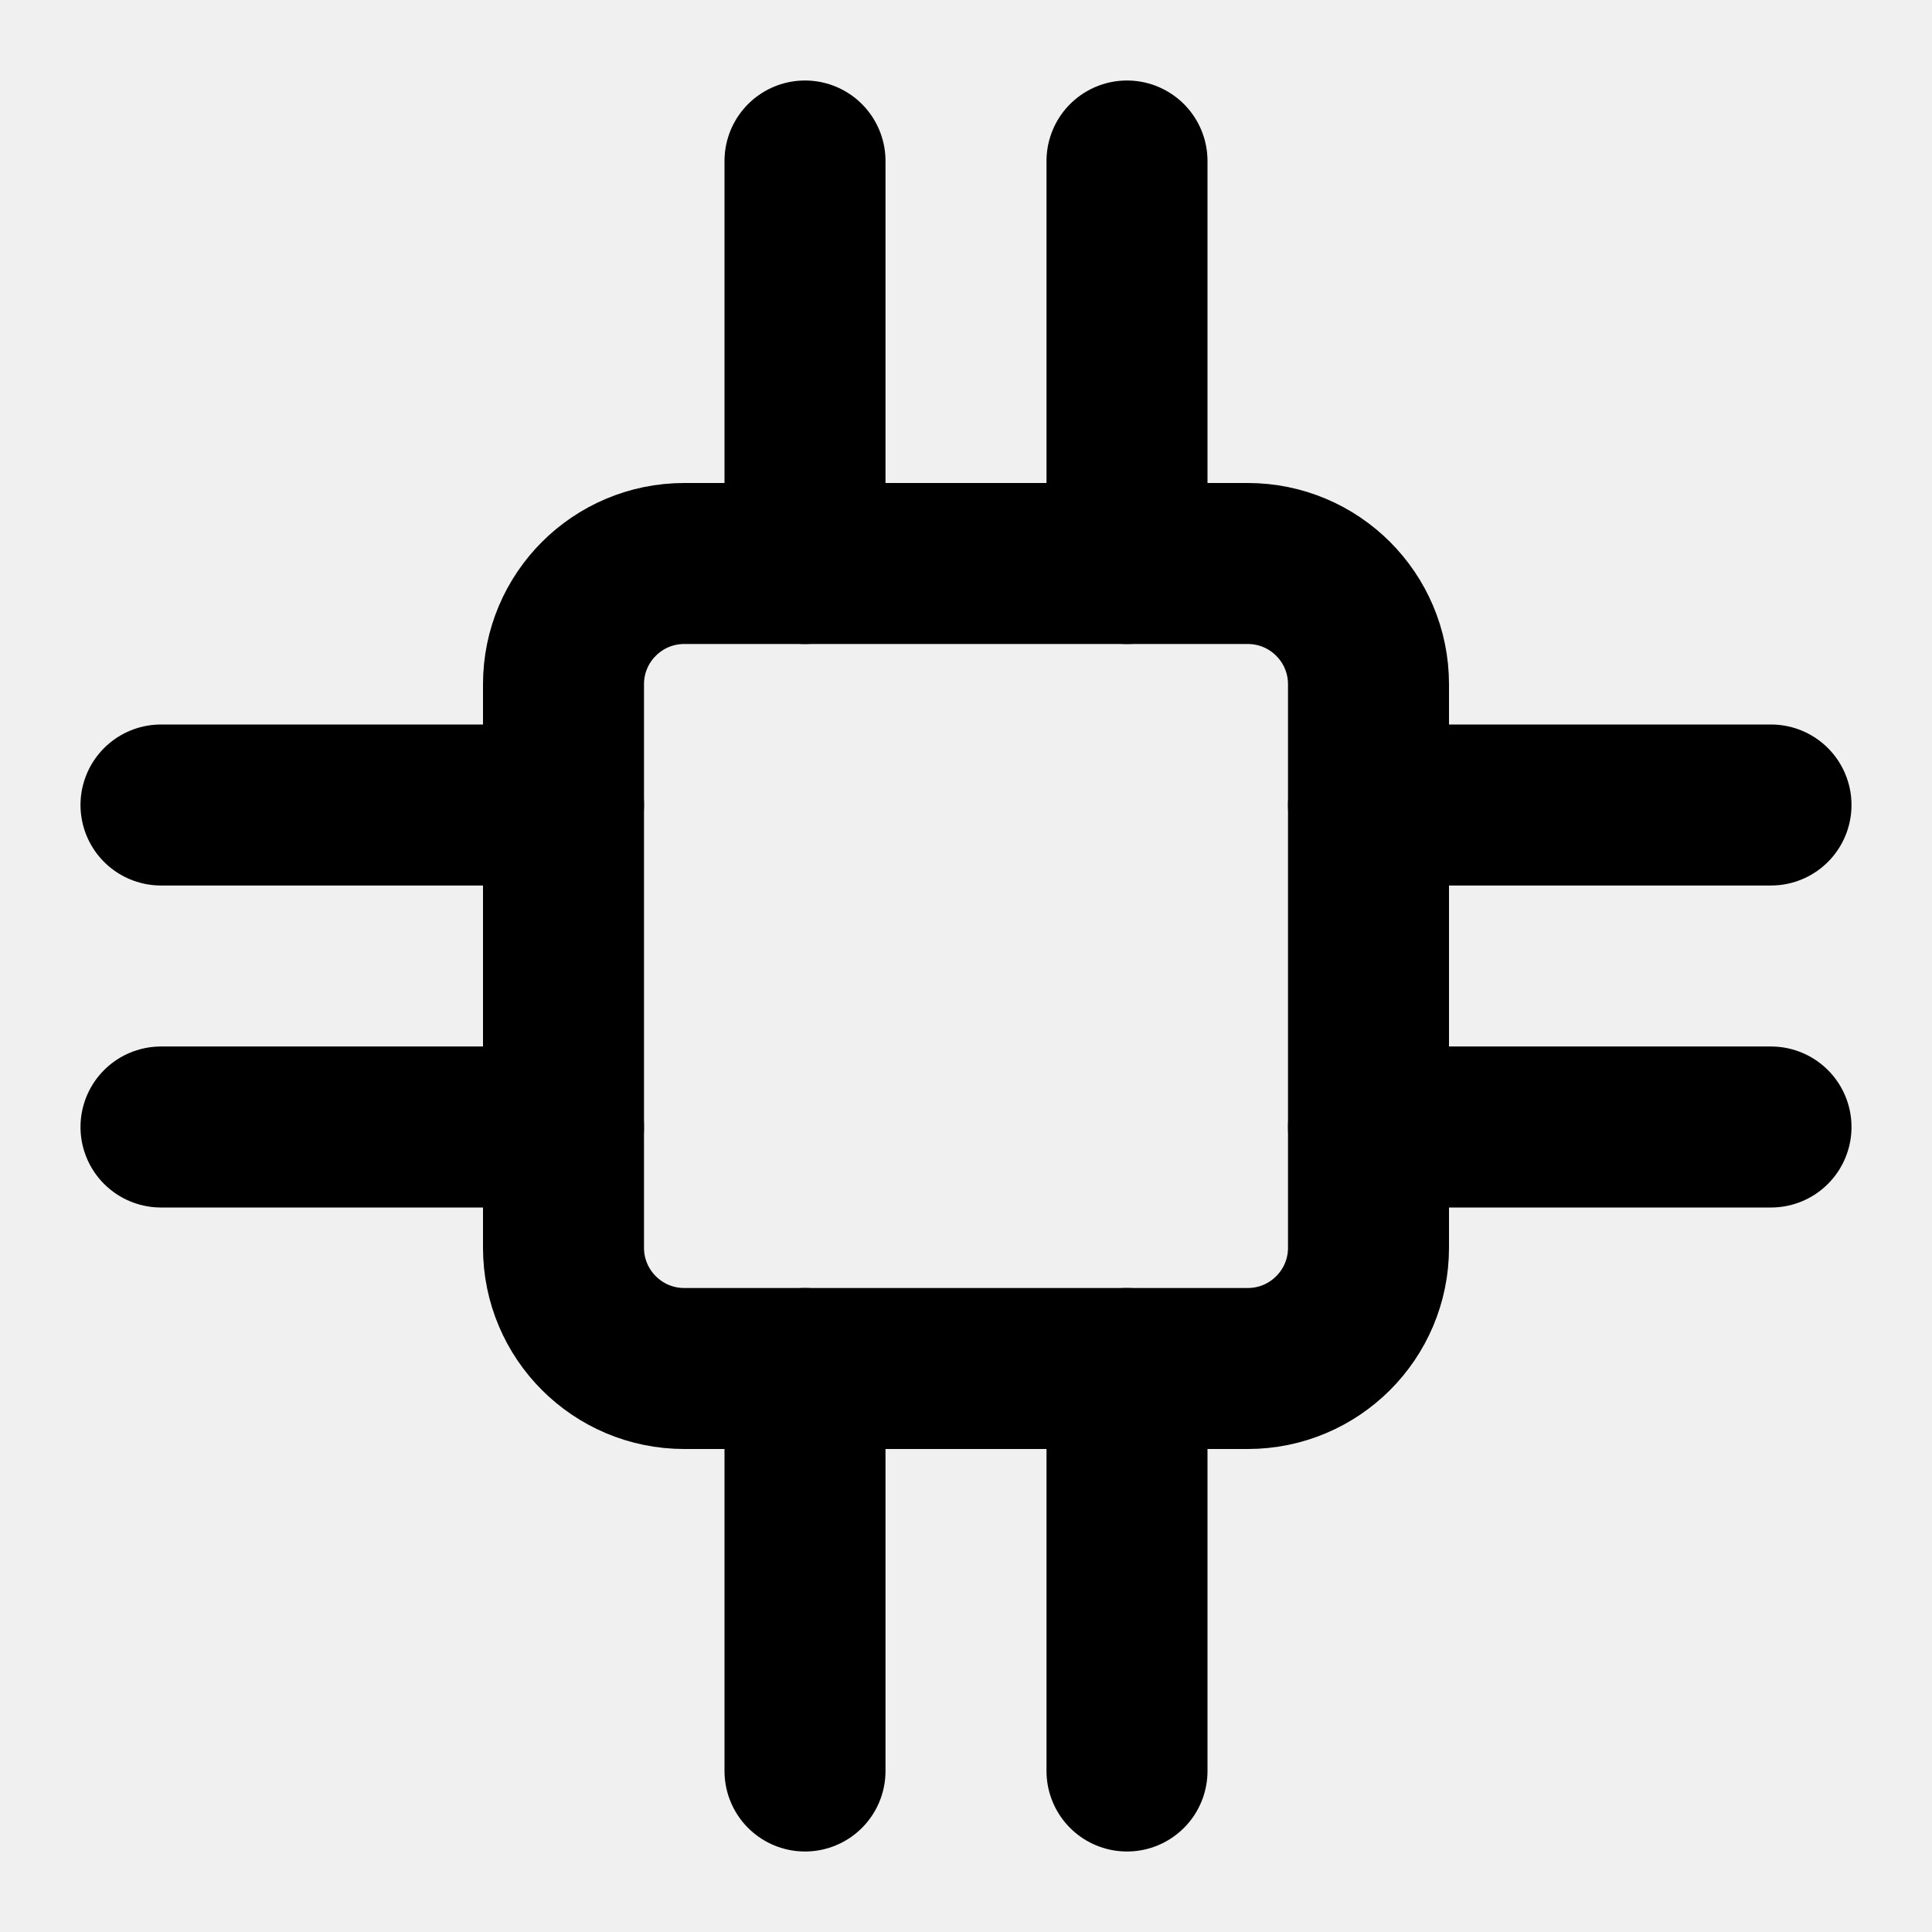
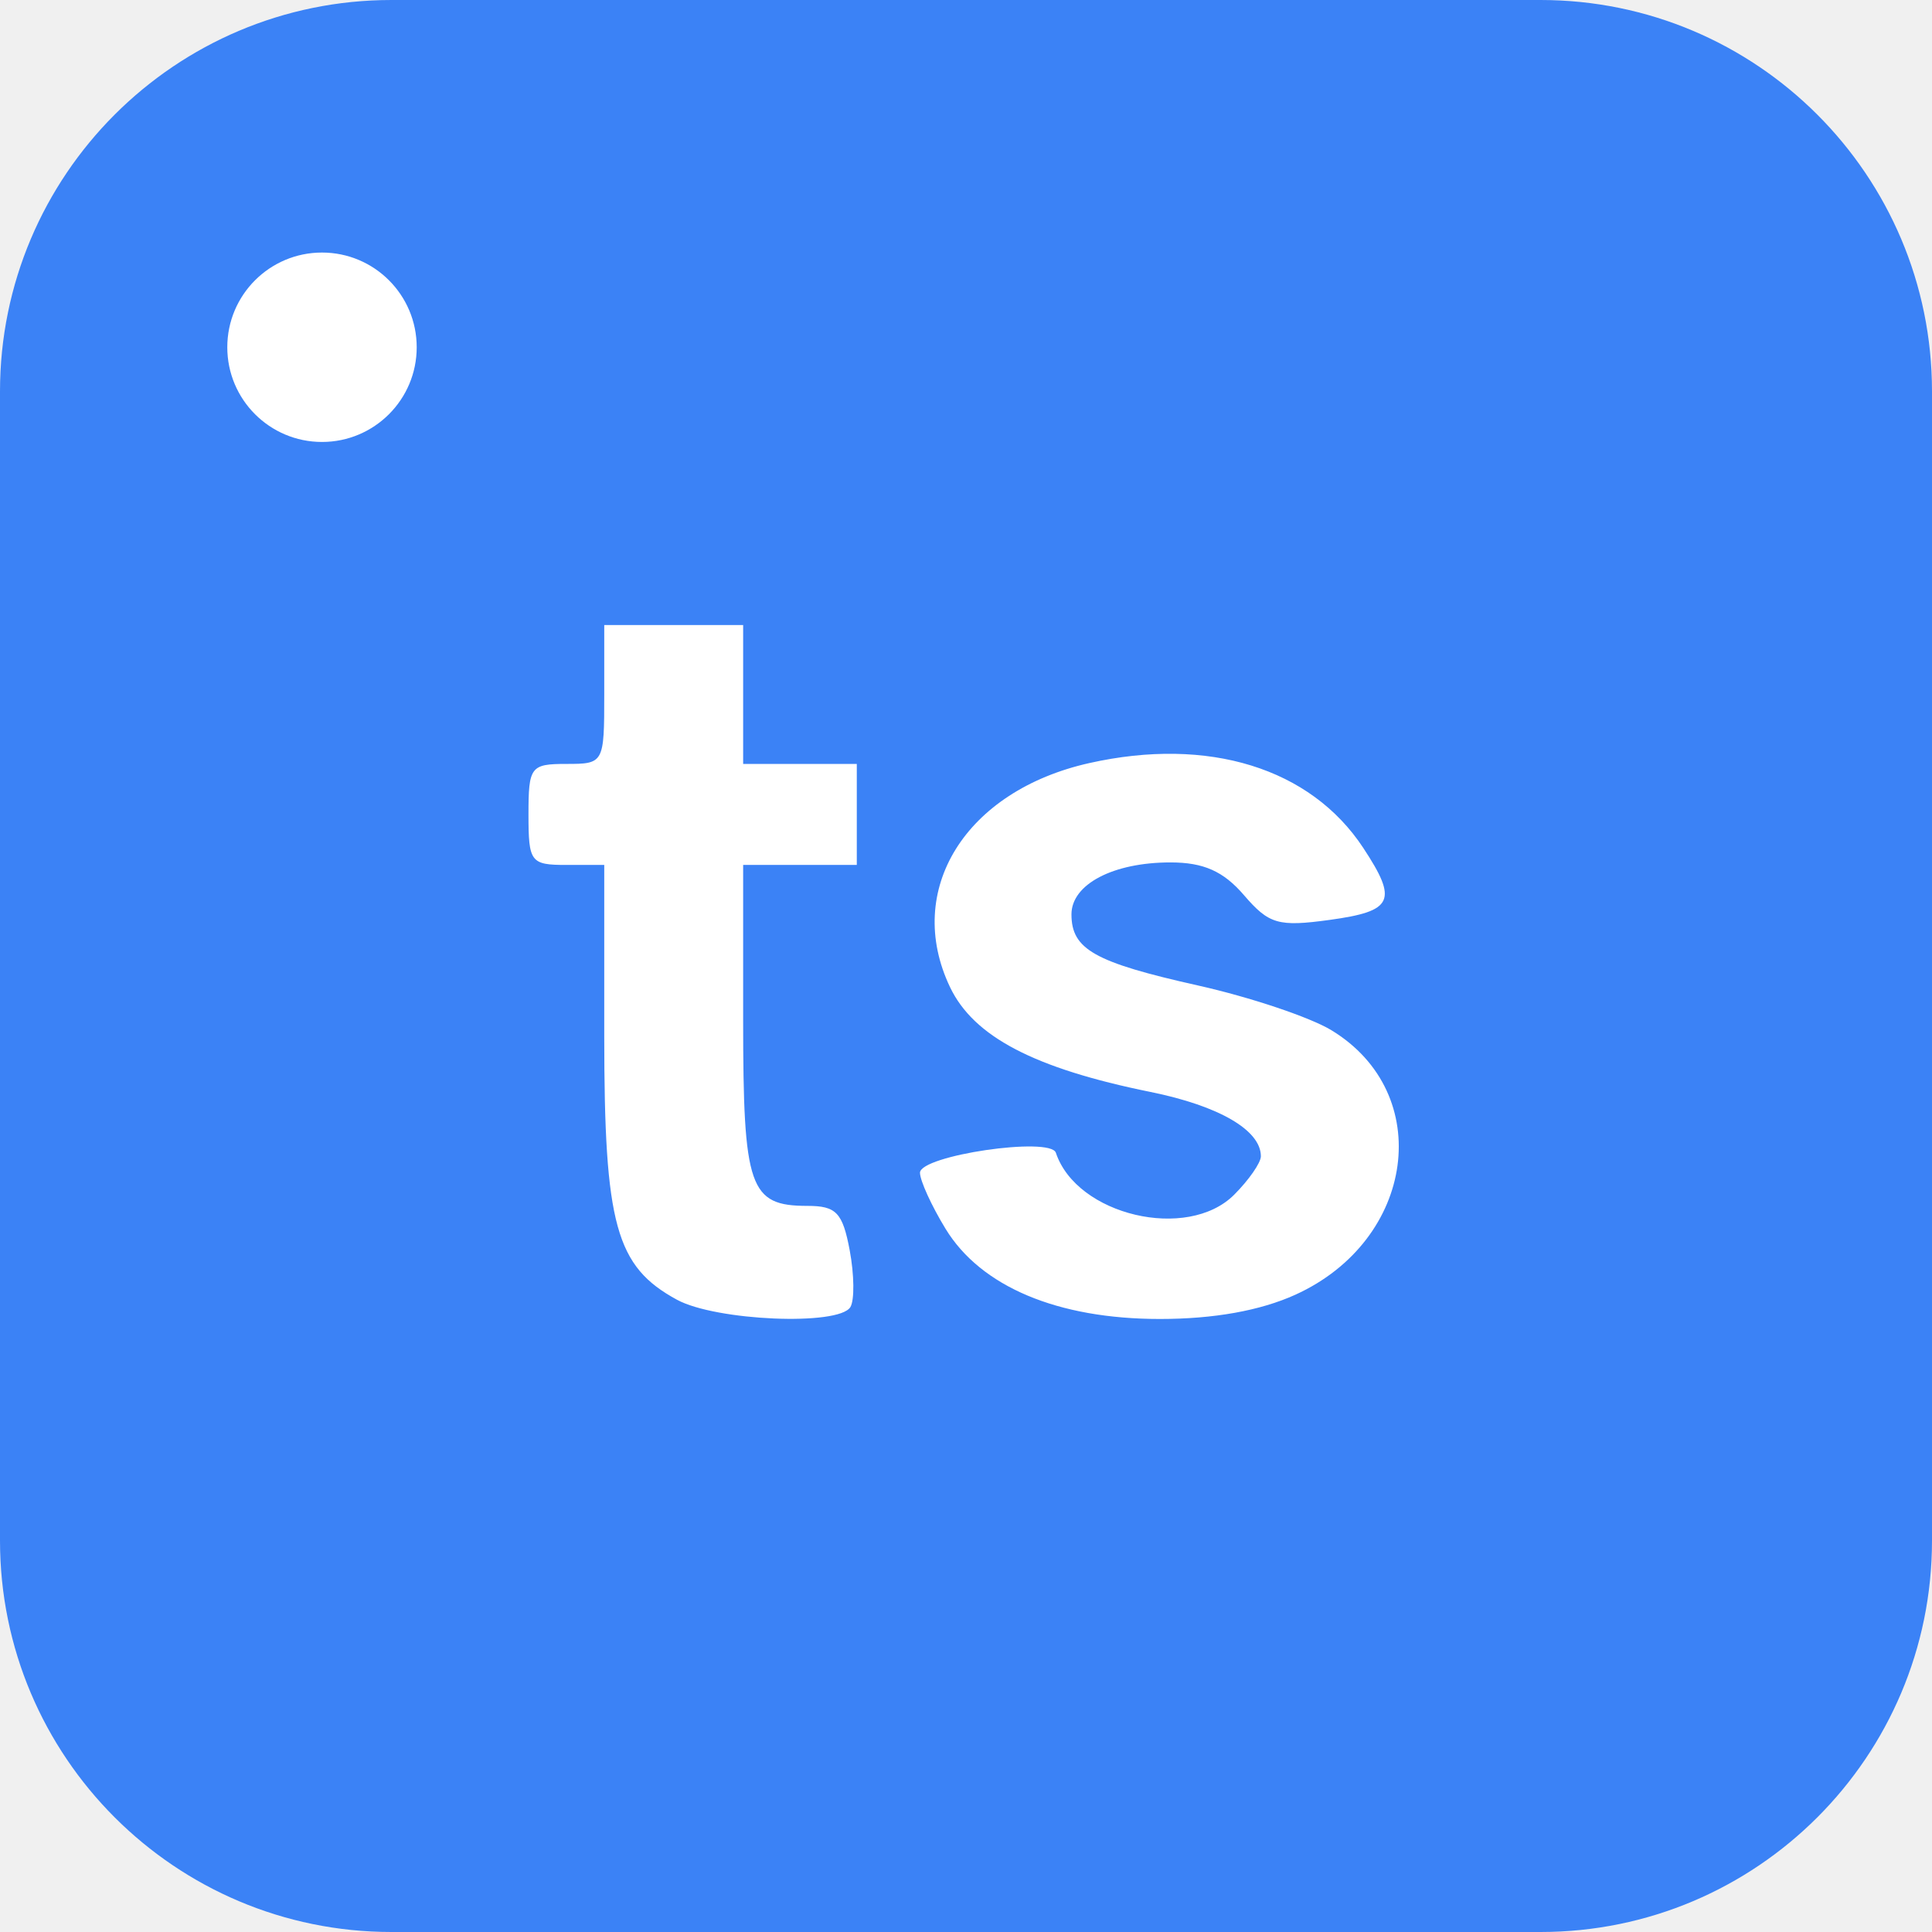
- <svg xmlns="http://www.w3.org/2000/svg" viewBox="0 0 24 24" fill="none" stroke="currentColor" stroke-width="2" stroke-linecap="round" stroke-linejoin="round">
-   <rect x="7" y="7" width="10" height="10" rx="1.5" />
-   <path d="M10 2v5M14 2v5M10 17v5M14 17v5M2 10h5M2 14h5M17 10h5M17 14h5" />
+ <svg xmlns="http://www.w3.org/2000/svg" width="153" height="153" viewBox="0 0 153 153" fill="none">
+   <path d="M126.702 27.162H26.244V125.049H126.702V27.162Z" fill="white" />
+   <path d="M31.898 143.434C31.444 140.304 18.739 127.14 15.805 111.217C15.118 107.492 14.858 99.531 15.074 70.717C15.37 31.02 15.604 46.995 17.157 43C21.534 31.744 31.617 33.3 27.5 29.503C32.169 27.873 36.601 16.5 77.352 16.503C118.087 16.505 103.927 30.393 108 32C119.317 36.463 104.208 27.632 108 38.5C109.634 43.184 142.352 31.343 142.352 74.497C142.352 117.651 142.188 112.469 140.553 117.153C136.755 128.037 127.103 137.82 115.852 142.19C111.85 143.745 106.598 143.96 79.352 144.137C55.702 144.246 34.348 143.93 31.898 143.434ZM67.342 103.514C67.676 102.974 67.653 100.949 67.29 99.014C66.729 96.027 66.225 95.497 63.941 95.497C59.345 95.497 58.852 94.073 58.852 80.797V68.497H63.352H67.852V64.497V60.497H63.352H58.852V54.997V49.497H53.352H47.852V54.997C47.852 60.442 47.822 60.497 44.852 60.497C42.019 60.497 41.852 60.719 41.852 64.497C41.852 68.275 42.019 68.497 44.852 68.497H47.852V82.047C47.852 96.988 48.767 100.301 53.615 102.932C56.701 104.606 66.412 105.018 67.342 103.514ZM102.582 102.533C112.1 98.212 113.682 86.584 105.431 81.582C103.738 80.556 98.989 78.963 94.879 78.044C86.681 76.21 84.852 75.182 84.852 72.41C84.852 70.028 88.15 68.297 92.689 68.297C95.316 68.297 96.883 68.994 98.51 70.886C100.495 73.193 101.233 73.407 105.295 72.85C110.341 72.158 110.723 71.338 107.954 67.138C103.789 60.82 95.701 58.318 86.269 60.429C76.453 62.625 71.567 70.481 75.234 78.171C77.106 82.097 81.904 84.607 91.102 86.473C96.544 87.577 99.852 89.503 99.852 91.569C99.852 92.079 98.9 93.45 97.736 94.614C94.036 98.314 85.27 96.25 83.617 91.291C83.181 89.983 72.852 91.505 72.856 92.876C72.858 93.493 73.767 95.486 74.877 97.305C77.674 101.894 83.752 104.453 91.852 104.453C96.127 104.453 99.8 103.796 102.582 102.533Z" fill="#3B82F6" />
+   <path fill-rule="evenodd" clip-rule="evenodd" d="M31 0C13.879 0 0 13.879 0 31V122C0 139.121 13.879 153 31 153H122C139.121 153 153 139.121 153 122V31C153 13.879 139.121 0 122 0H31ZM115 44H34V111H115V44Z" fill="#3B82F6" />
+   <circle cx="25.5" cy="27.5" r="7.5" fill="white" />
</svg>
